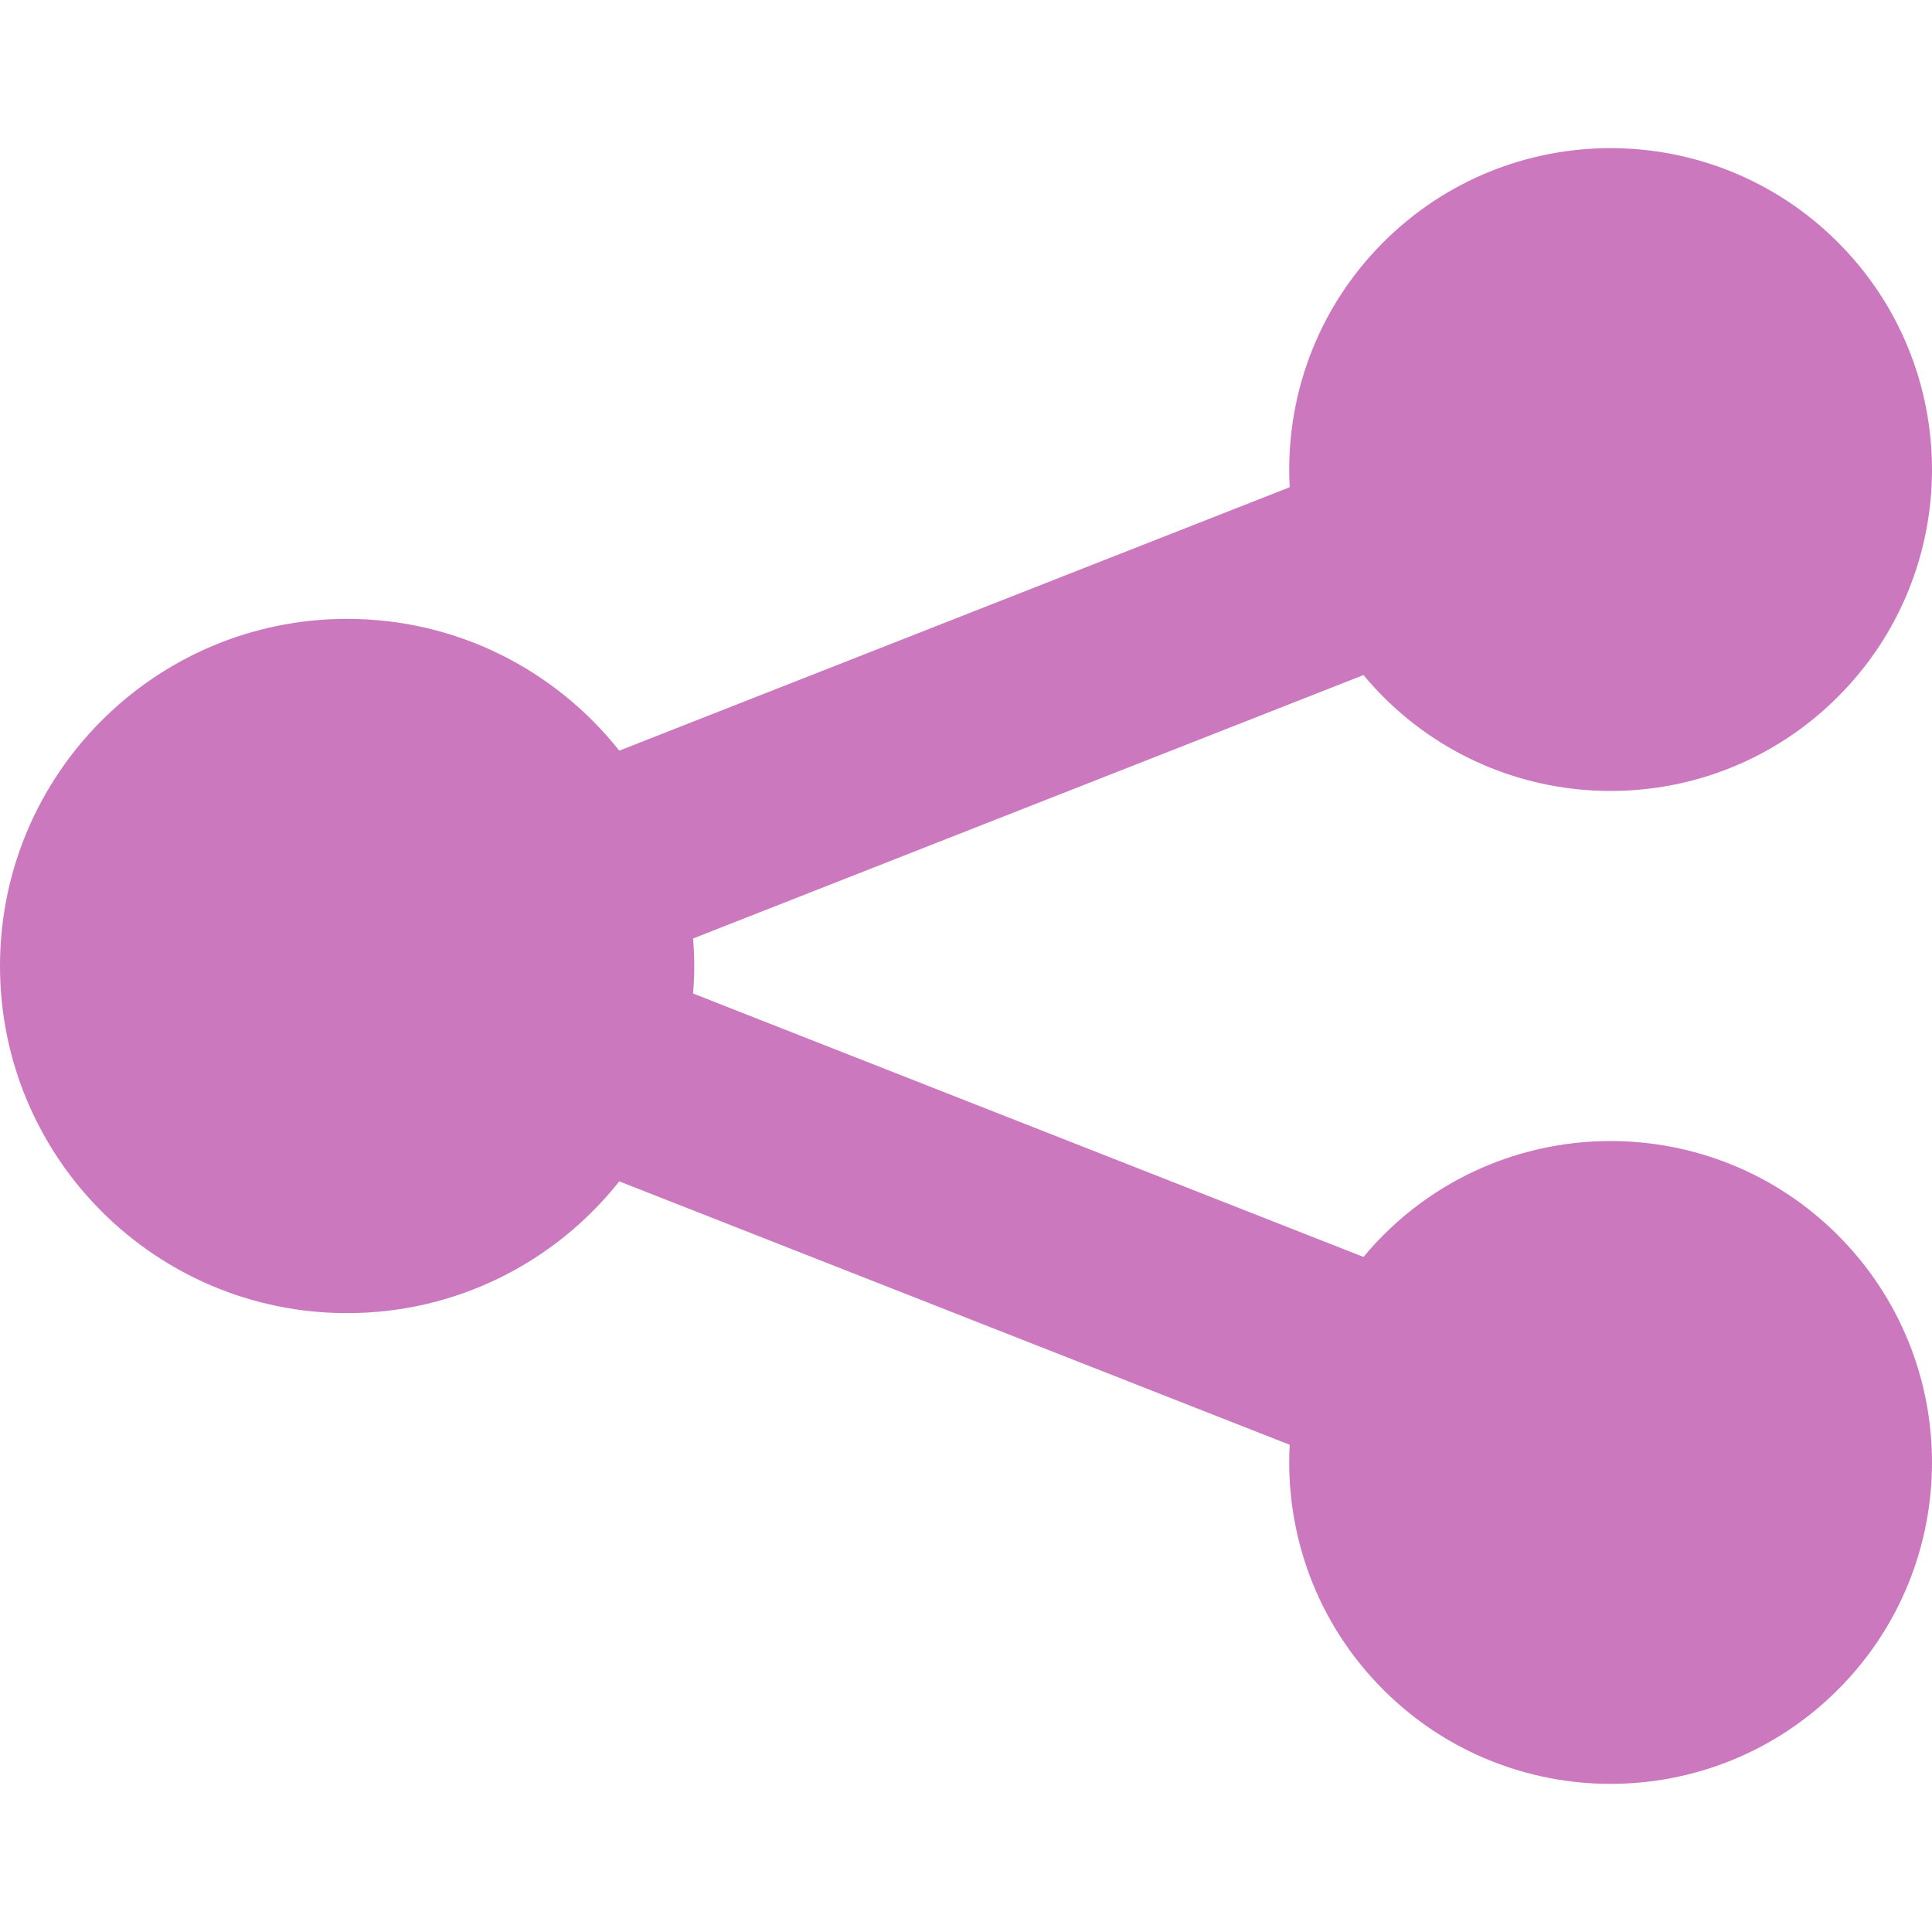
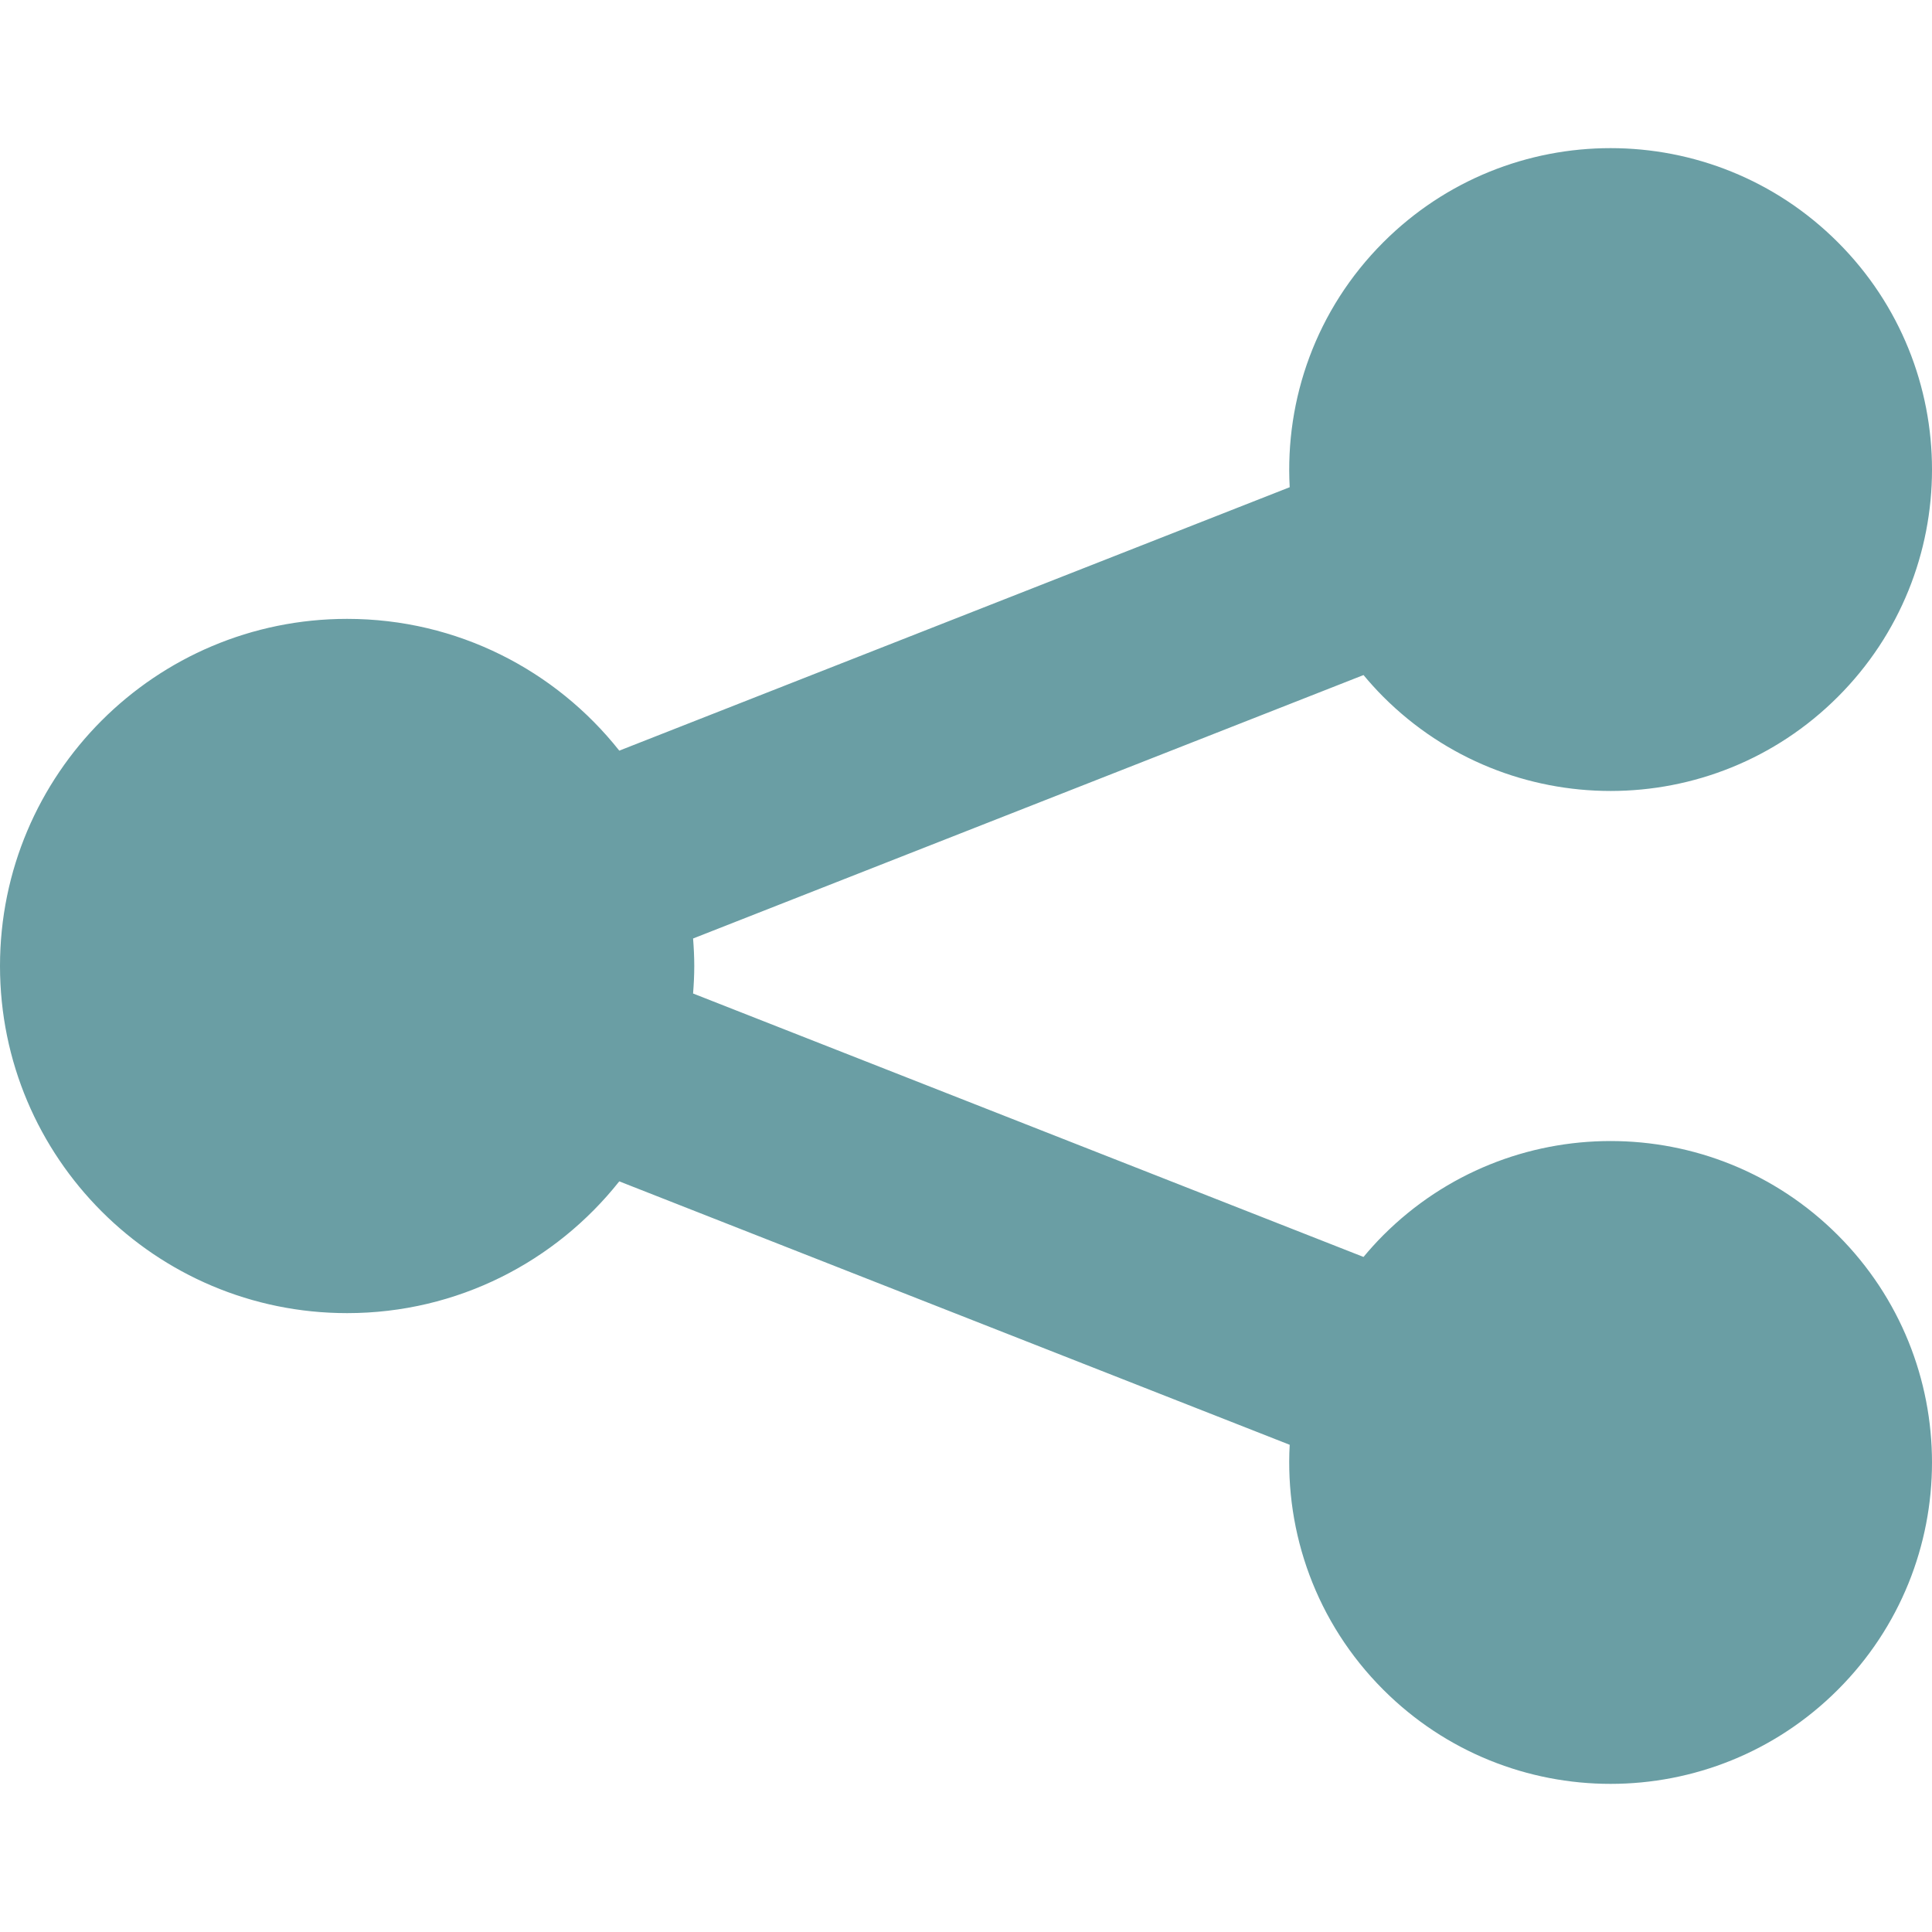
<svg xmlns="http://www.w3.org/2000/svg" version="1.1" id="_x32_" x="0px" y="0px" viewBox="0 0 512 512" style="width: 256px; height: 256px; opacity: 1;" xml:space="preserve">
  <style type="text/css">
- 	.st0{fill:#CC78BE;}
+ 	.st0{fill:#6A9EA4;}
</style>
  <g>
-     <path class="st0" d="M366.591,327.334c-1.858,1.858-3.596,3.789-5.246,5.769l-177.672-69.814c0.189-2.407,0.314-4.833,0.314-7.289   c0-2.456-0.125-4.882-0.314-7.289l177.673-69.814c1.65,1.98,3.388,3.911,5.246,5.769c33.264,33.264,87.196,33.264,120.461,0   c33.264-33.264,33.264-87.197,0-120.461c-33.265-33.264-87.197-33.264-120.461,0c-17.823,17.824-26.084,41.579-24.808,64.911   l-177.668,69.812c-16.85-21.264-42.883-34.92-72.121-34.92C41.187,164.007,0,205.194,0,256s41.187,91.993,91.993,91.993   c29.238,0,55.27-13.656,72.12-34.92l177.669,69.812c-1.276,23.332,6.985,47.088,24.808,64.911   c33.264,33.264,87.196,33.264,120.461,0c33.264-33.264,33.264-87.197,0-120.461C453.787,294.07,399.855,294.07,366.591,327.334z" style="fill: rgb(204, 120, 190);" />
+     <path class="st0" d="M366.591,327.334c-1.858,1.858-3.596,3.789-5.246,5.769l-177.672-69.814c0.189-2.407,0.314-4.833,0.314-7.289   c0-2.456-0.125-4.882-0.314-7.289l177.673-69.814c1.65,1.98,3.388,3.911,5.246,5.769c33.264,33.264,87.196,33.264,120.461,0   c33.264-33.264,33.264-87.197,0-120.461c-33.265-33.264-87.197-33.264-120.461,0c-17.823,17.824-26.084,41.579-24.808,64.911   l-177.668,69.812c-16.85-21.264-42.883-34.92-72.121-34.92C41.187,164.007,0,205.194,0,256s41.187,91.993,91.993,91.993   c29.238,0,55.27-13.656,72.12-34.92l177.669,69.812c-1.276,23.332,6.985,47.088,24.808,64.911   c33.264,33.264,87.196,33.264,120.461,0c33.264-33.264,33.264-87.197,0-120.461C453.787,294.07,399.855,294.07,366.591,327.334z" style="fill: rgb(106, 158, 164);" />
  </g>
</svg>
